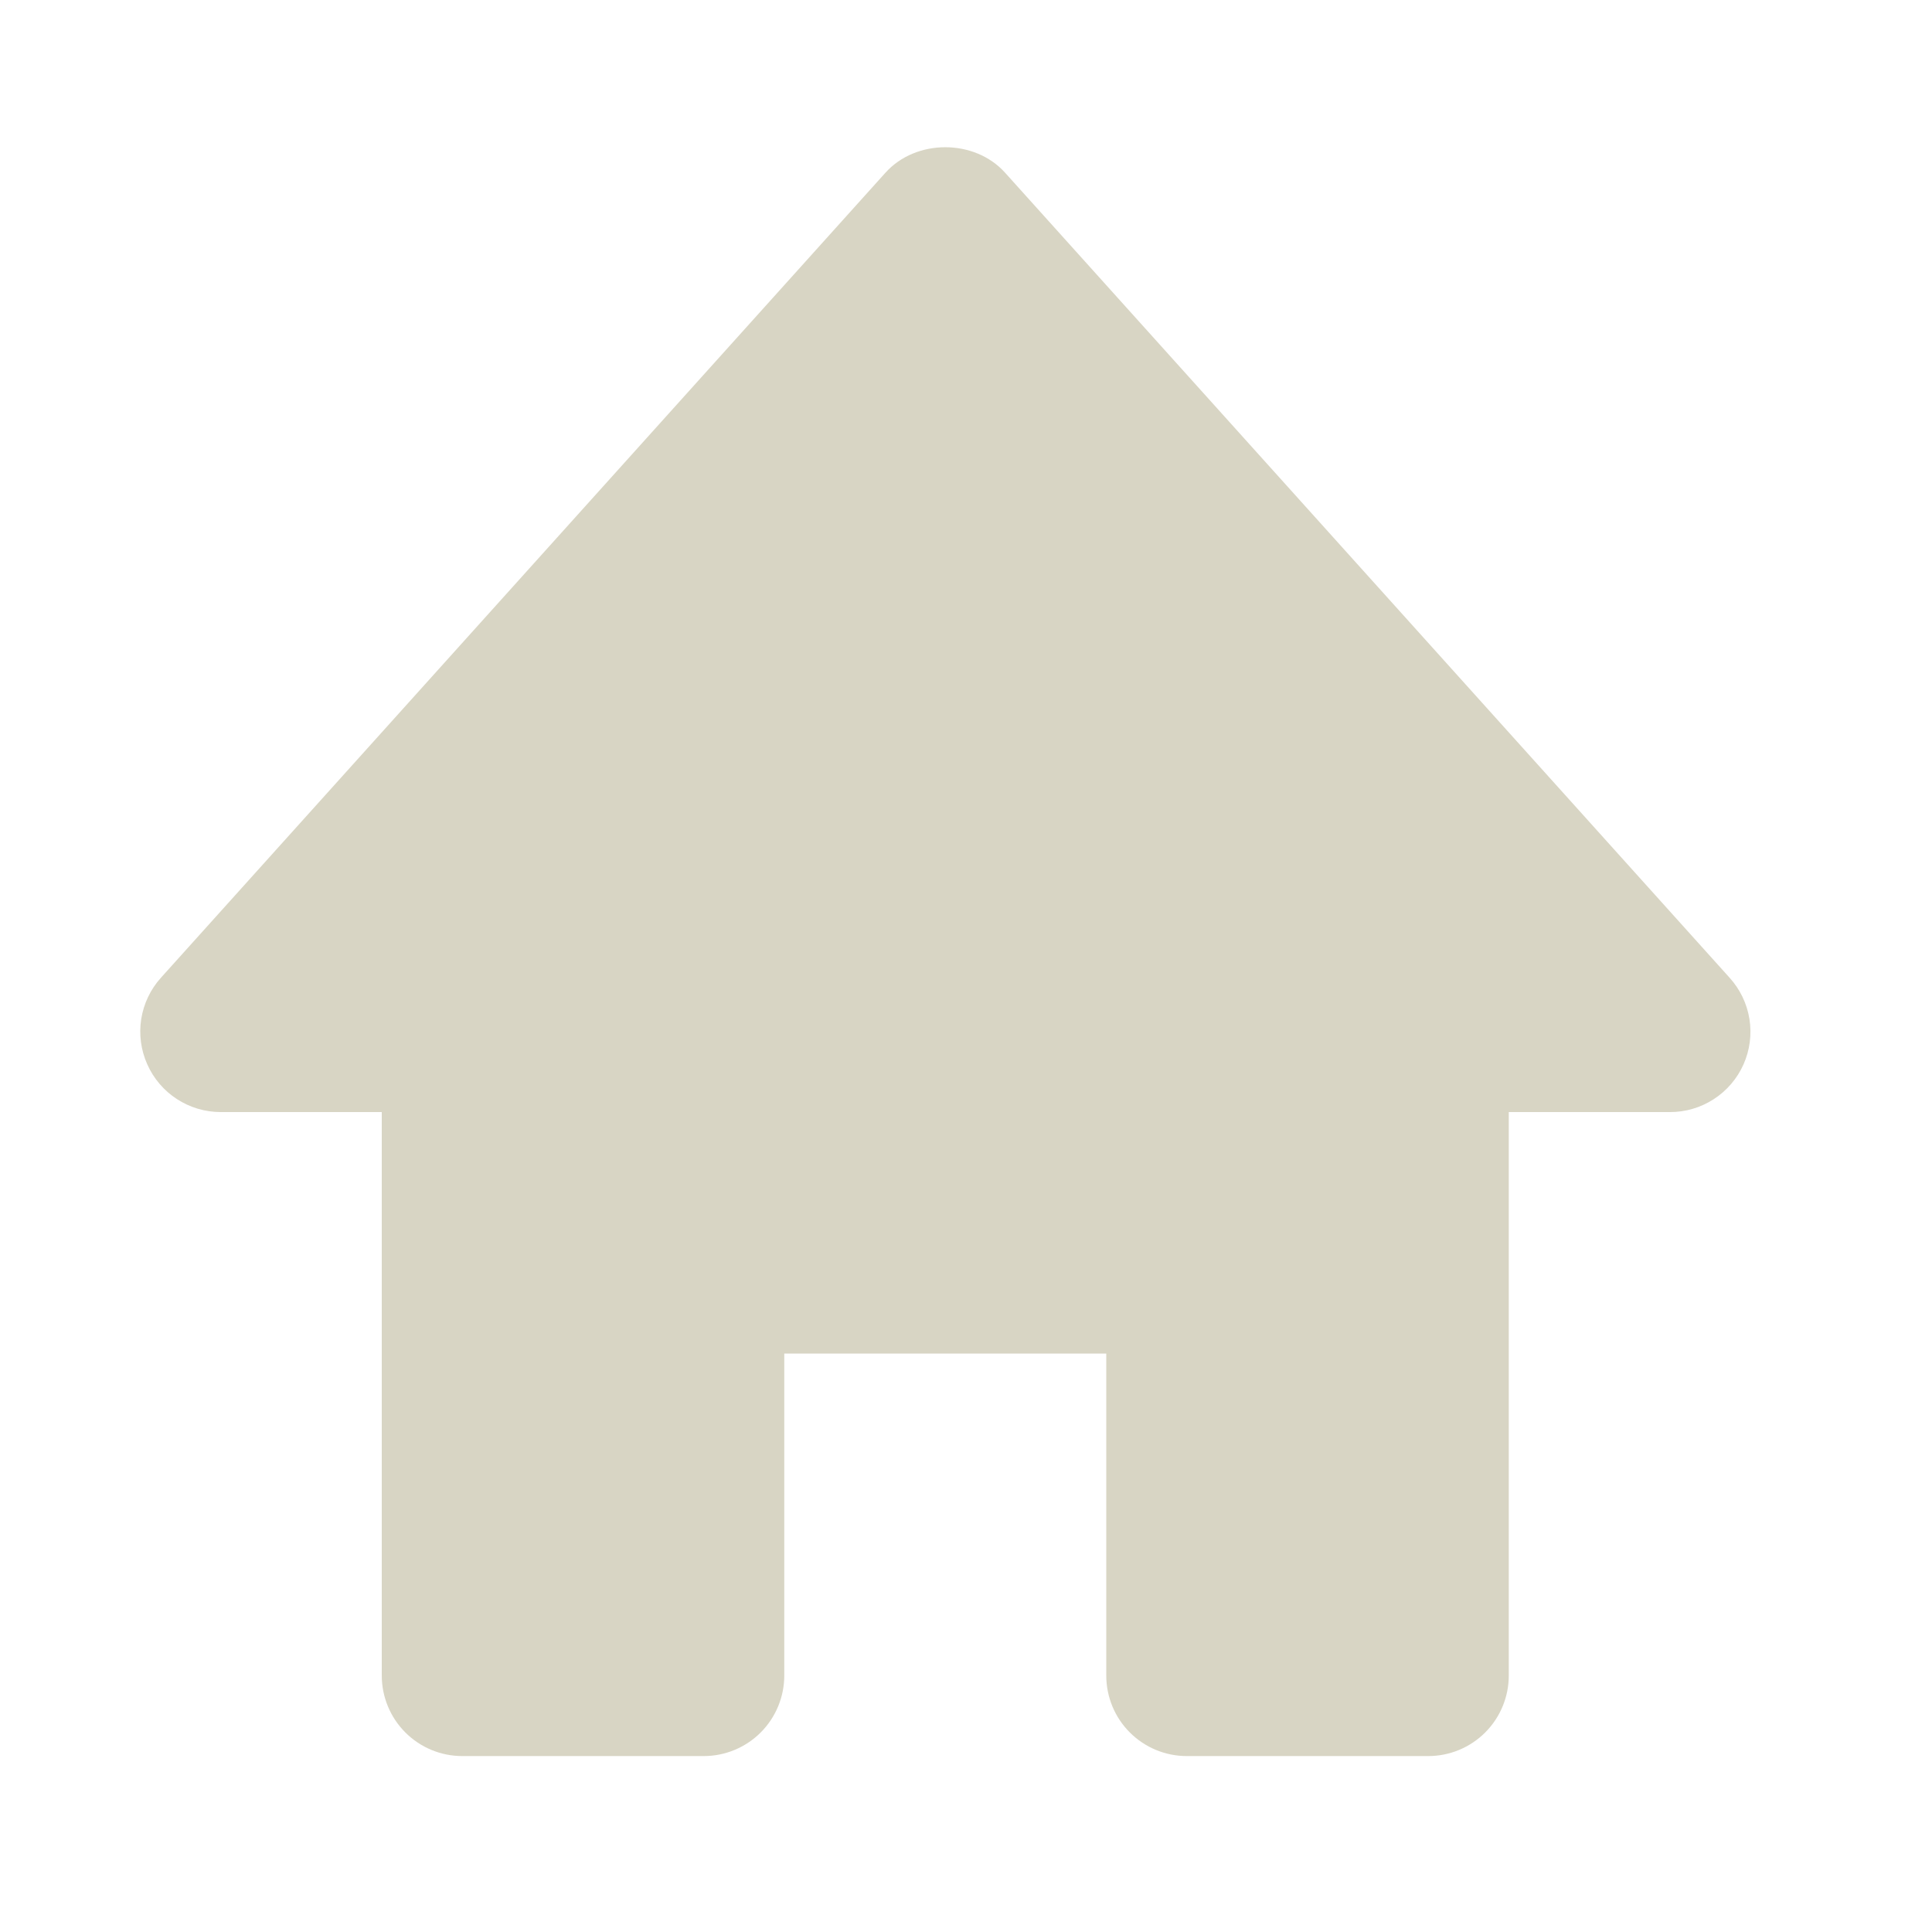
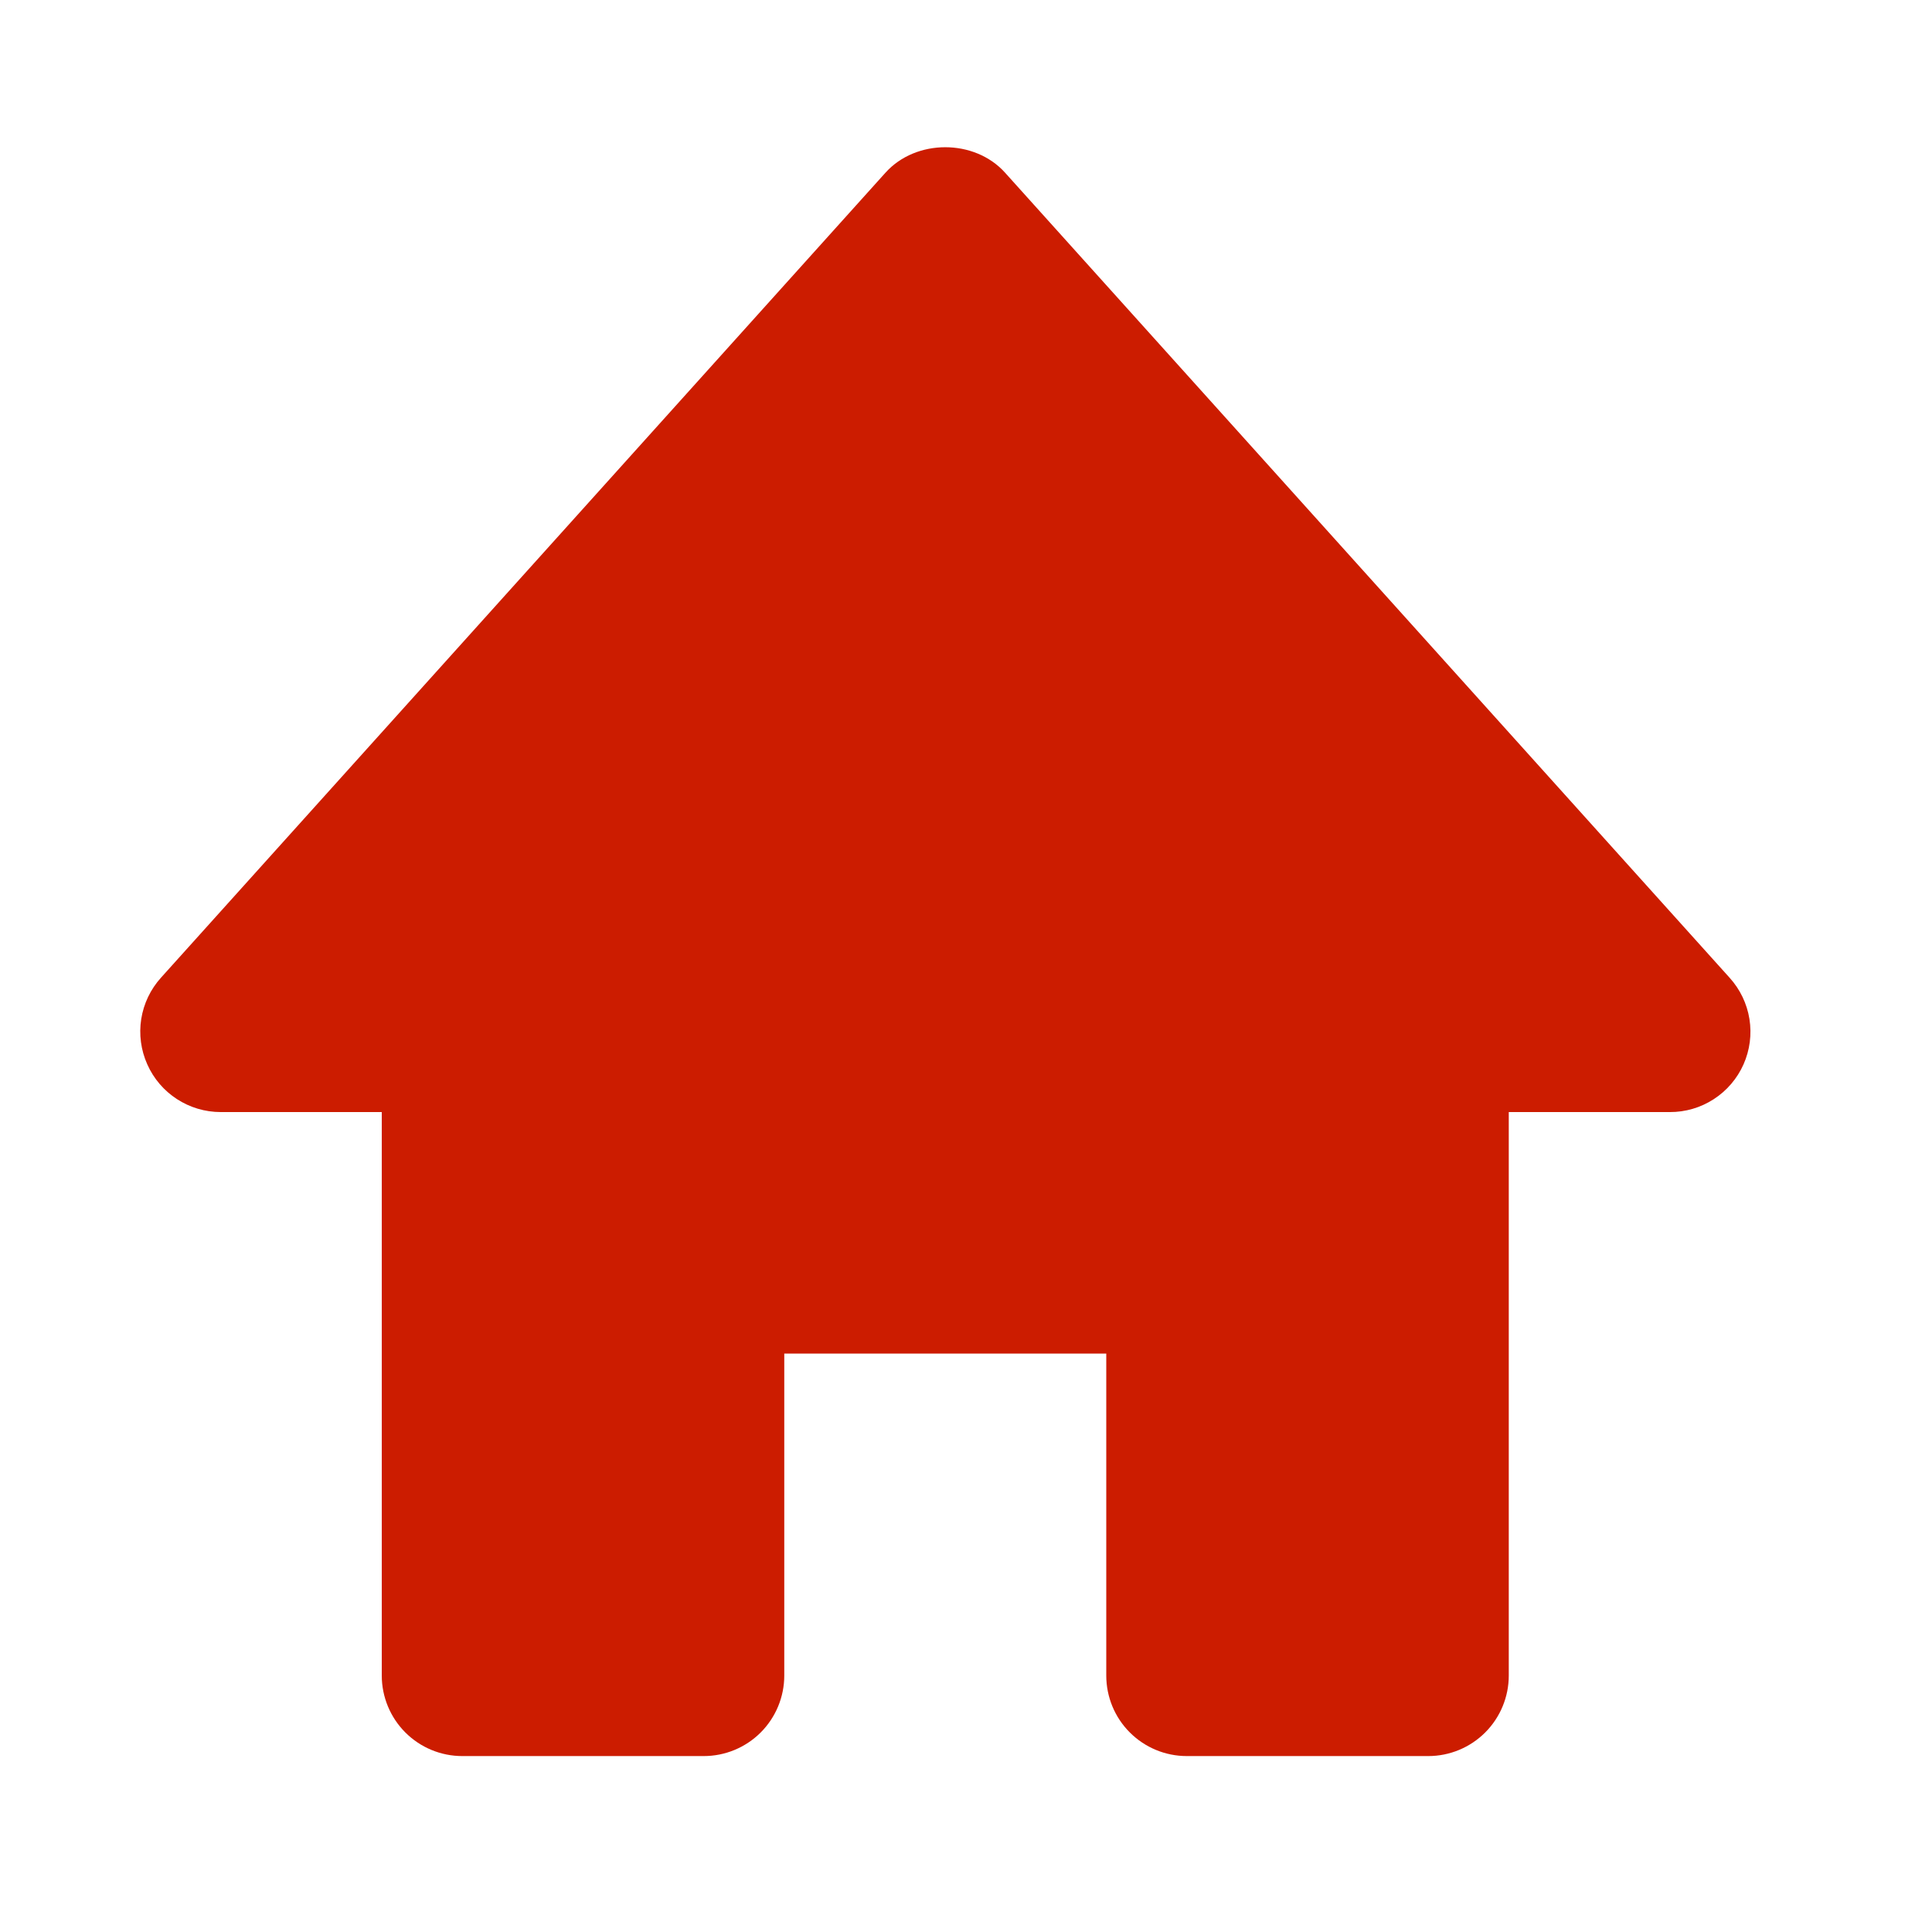
<svg xmlns="http://www.w3.org/2000/svg" width="48" height="48" viewBox="0 0 48 48" fill="none">
-   <path d="M42.971 24.291L24.971 4.291C24.213 3.447 22.757 3.447 21.999 4.291L3.999 24.291C3.74 24.578 3.57 24.934 3.509 25.316C3.449 25.698 3.501 26.09 3.659 26.443C3.979 27.165 4.695 27.629 5.485 27.629H9.485V41.629C9.485 42.159 9.696 42.668 10.071 43.043C10.446 43.418 10.954 43.629 11.485 43.629H17.485C18.015 43.629 18.524 43.418 18.899 43.043C19.274 42.668 19.485 42.159 19.485 41.629V33.629H27.485V41.629C27.485 42.159 27.695 42.668 28.071 43.043C28.446 43.418 28.954 43.629 29.485 43.629H35.485C36.015 43.629 36.524 43.418 36.899 43.043C37.274 42.668 37.485 42.159 37.485 41.629V27.629H41.485C41.872 27.631 42.252 27.52 42.577 27.309C42.902 27.099 43.159 26.799 43.317 26.445C43.474 26.091 43.526 25.699 43.464 25.316C43.403 24.934 43.231 24.578 42.971 24.291Z" fill="#D8D5C4" />
+   <path d="M42.971 24.291L24.971 4.291C24.213 3.447 22.757 3.447 21.999 4.291L3.999 24.291C3.74 24.578 3.57 24.934 3.509 25.316C3.449 25.698 3.501 26.09 3.659 26.443C3.979 27.165 4.695 27.629 5.485 27.629H9.485V41.629C9.485 42.159 9.696 42.668 10.071 43.043C10.446 43.418 10.954 43.629 11.485 43.629H17.485C18.015 43.629 18.524 43.418 18.899 43.043C19.274 42.668 19.485 42.159 19.485 41.629V33.629H27.485V41.629C27.485 42.159 27.695 42.668 28.071 43.043C28.446 43.418 28.954 43.629 29.485 43.629H35.485C36.015 43.629 36.524 43.418 36.899 43.043C37.274 42.668 37.485 42.159 37.485 41.629V27.629H41.485C41.872 27.631 42.252 27.52 42.577 27.309C42.902 27.099 43.159 26.799 43.317 26.445C43.474 26.091 43.526 25.699 43.464 25.316C43.403 24.934 43.231 24.578 42.971 24.291Z" fill="#cc1c00" />
</svg>
